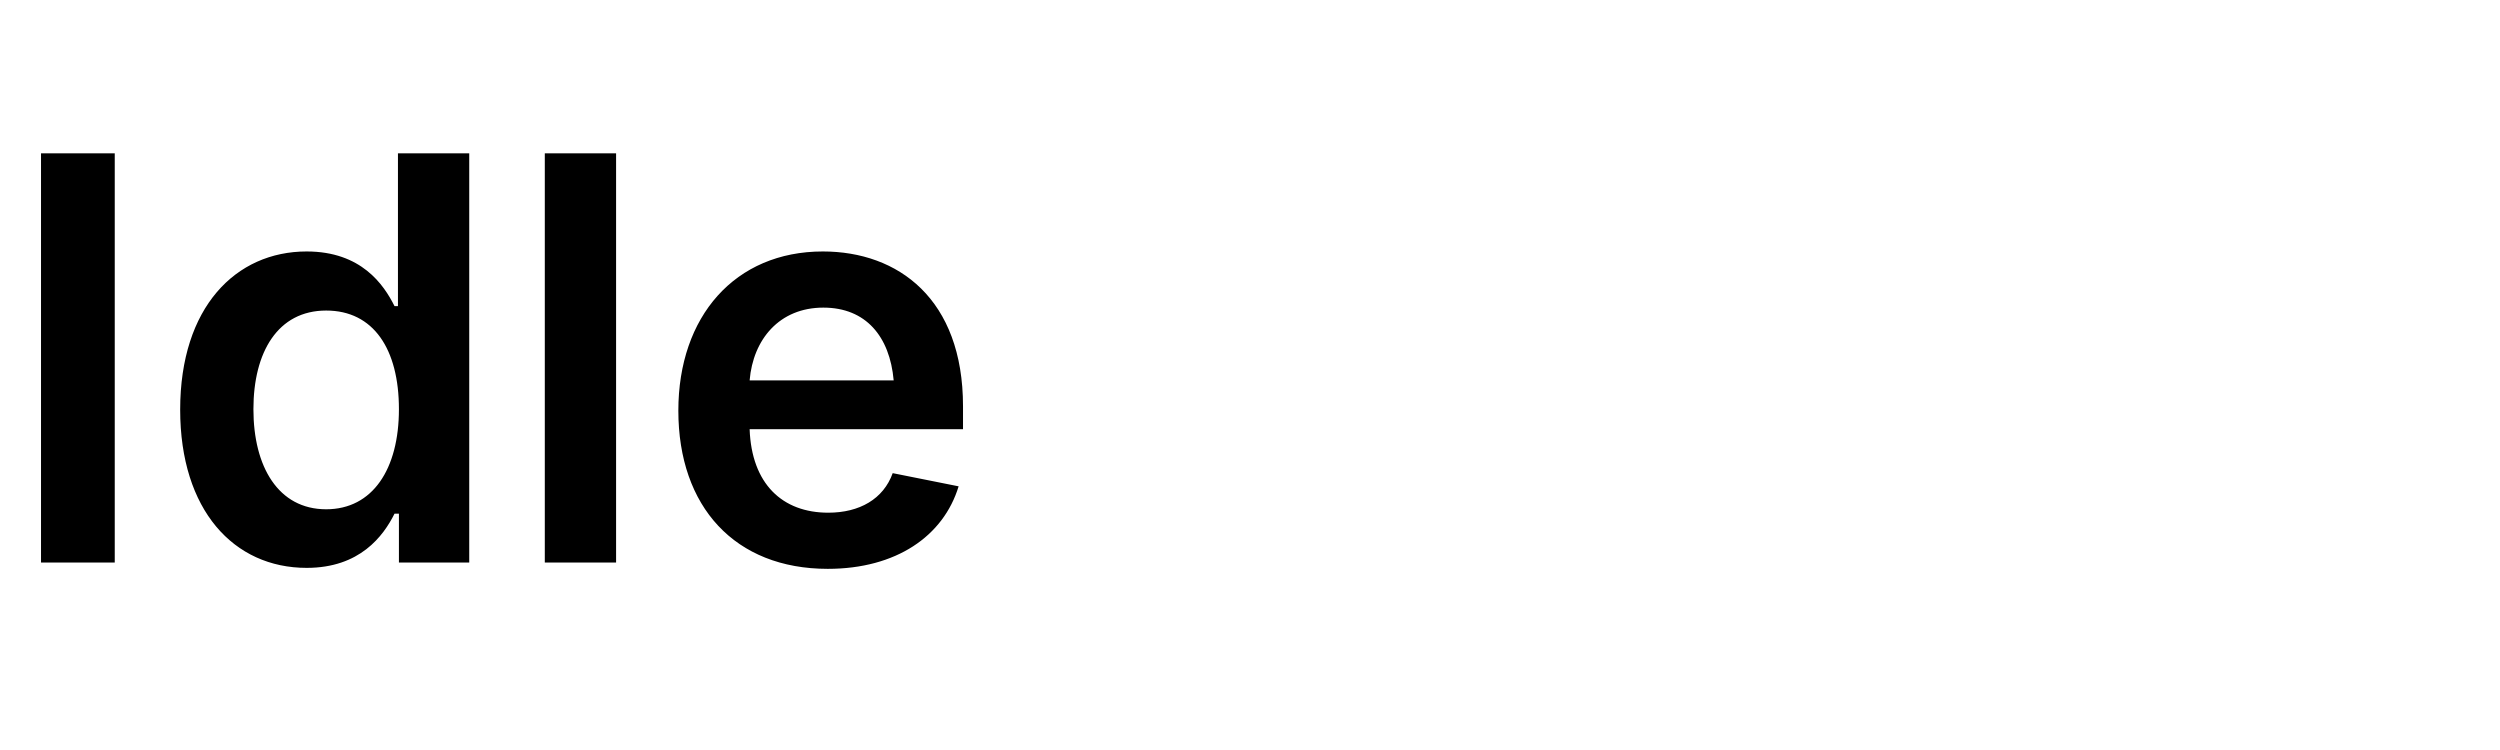
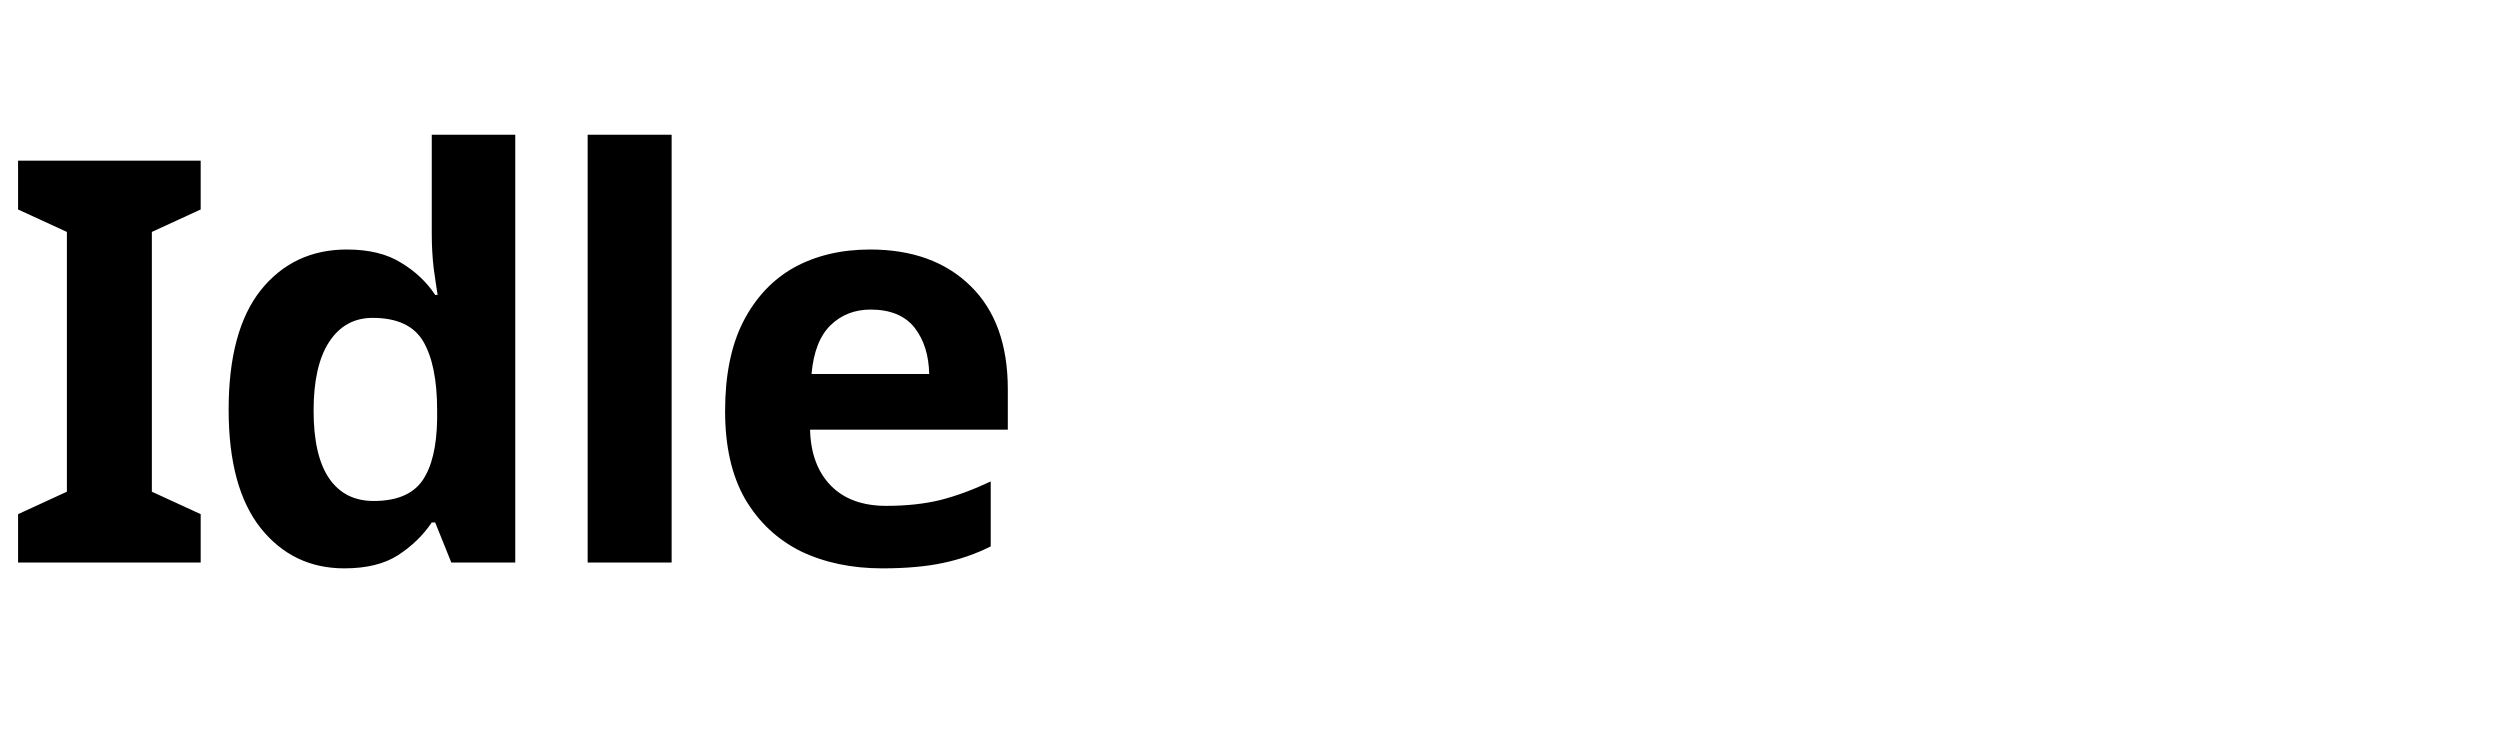
<svg xmlns="http://www.w3.org/2000/svg" viewBox="0 0 80 24" fill="none">
-   <text x="0" y="18" font-family="system-ui, -apple-system, 'Segoe UI', sans-serif" font-size="18" font-weight="600" fill="currentColor">Idle</text>
+   <text x="0" y="18" font-family="'Space Grotesk', system-ui, sans-serif" font-size="18" font-weight="700" fill="currentColor" letter-spacing="-0.5">Idle</text>
</svg>
